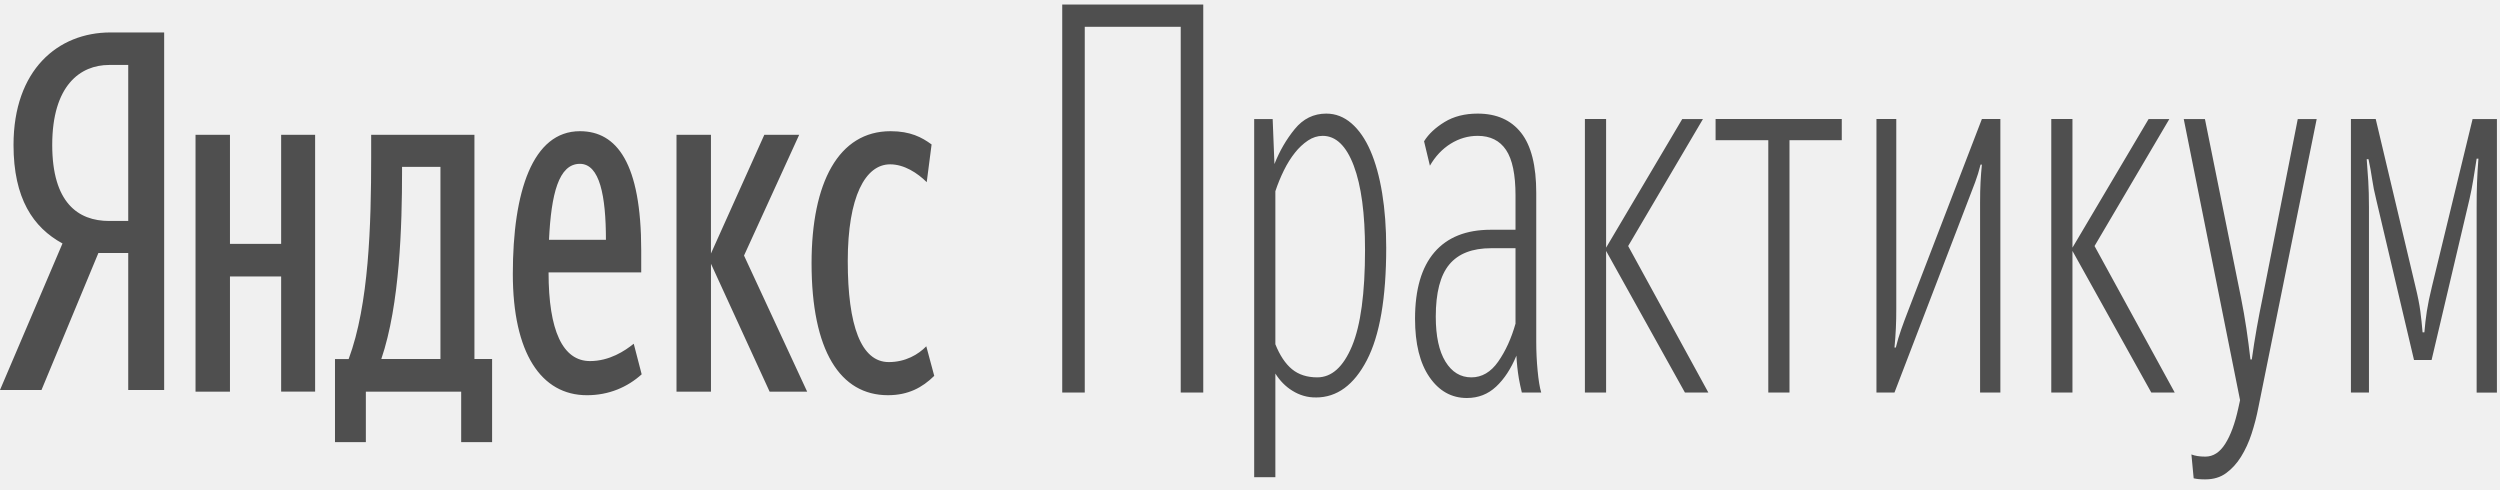
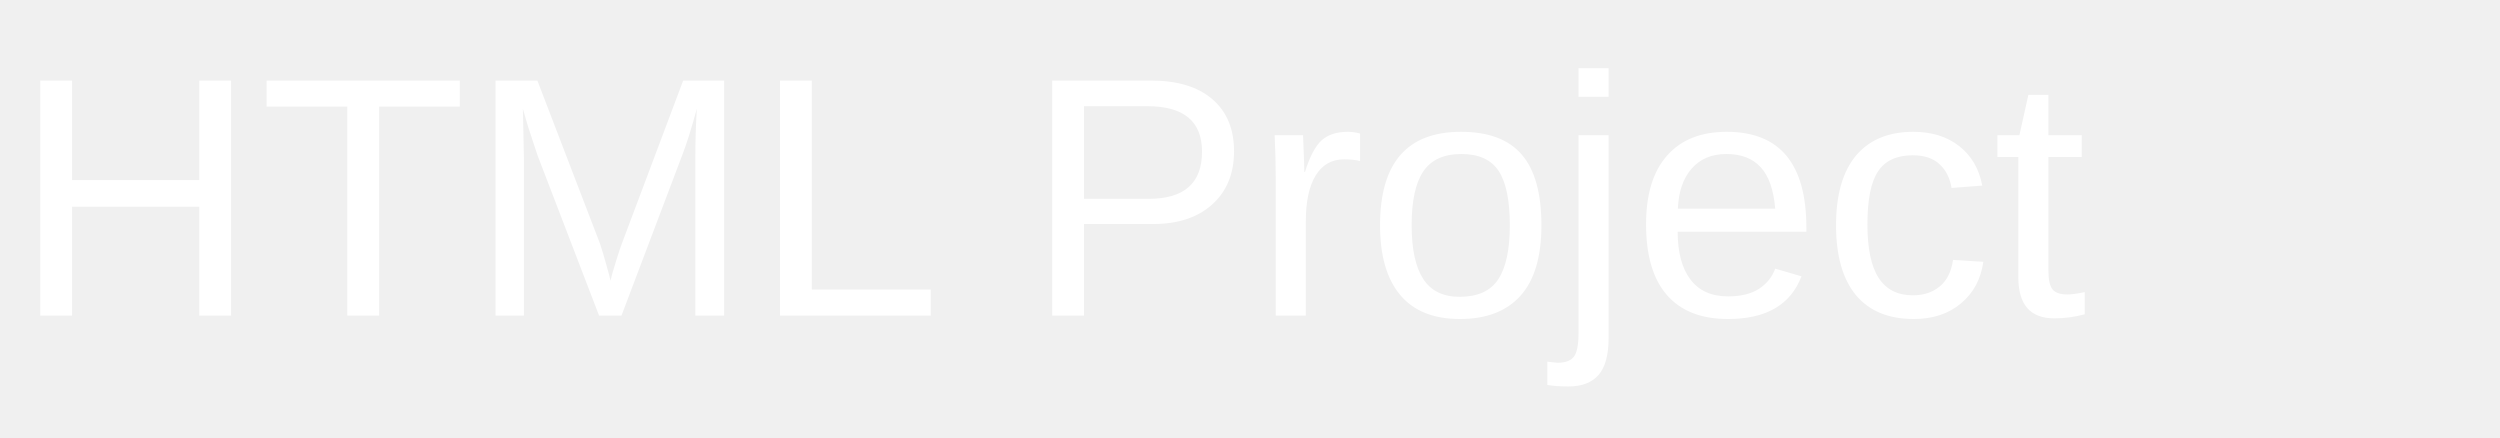
- <svg xmlns="http://www.w3.org/2000/svg" width="184" height="36" viewBox="0 0 184 36" fill="none">
-   <path fill-rule="evenodd" clip-rule="evenodd" d="M9.438 4.781H8.031C5.903 4.781 3.844 6.29 3.844 10.669C3.844 14.901 5.733 16.263 8.031 16.263H9.438V4.781ZM7.242 18.619L3.054 28.702H0L4.599 17.919C2.437 16.741 0.995 14.607 0.995 10.669C0.995 5.149 4.256 2.388 8.135 2.388H12.082V28.702H9.438V18.619H7.242ZM59.731 19.373C59.731 13.445 61.712 9.656 65.545 9.656C67.007 9.656 67.85 10.107 68.565 10.632L68.207 13.407C67.526 12.732 66.551 12.095 65.513 12.095C63.693 12.095 62.395 14.458 62.395 19.222C62.395 23.948 63.369 26.649 65.415 26.649C66.649 26.649 67.591 26.087 68.175 25.486L68.76 27.663C67.883 28.526 66.844 29.087 65.35 29.087C61.842 29.087 59.731 25.824 59.731 19.373ZM52.327 19.41V28.825H49.791V9.919H52.326V18.66L56.255 9.919H58.821L54.76 18.809L59.406 28.825H56.644L52.326 19.41H52.327ZM40.407 17.647H44.596C44.596 14.421 44.141 12.058 42.68 12.058C41.12 12.058 40.568 14.271 40.406 17.647H40.407ZM43.199 29.088C39.822 29.088 37.744 25.974 37.744 20.16C37.744 14.083 39.206 9.656 42.68 9.656C45.408 9.656 47.194 12.02 47.194 18.434V20.047H40.374C40.374 24.324 41.413 26.575 43.427 26.575C44.856 26.575 45.993 25.824 46.643 25.298L47.227 27.55C46.188 28.488 44.823 29.088 43.2 29.088H43.199ZM32.416 12.282H29.591V12.62C29.591 16.596 29.429 22.411 28.064 26.424H32.417V12.282H32.416ZM36.217 32.539H33.943V28.825H26.927V32.539H24.655V26.425H25.661C27.156 22.411 27.318 16.559 27.318 11.532V9.919H34.918V26.424H36.218V32.539H36.217ZM23.193 9.919V28.824H20.692V20.348H16.925V28.825H14.391V9.919H16.925V17.948H20.692V9.919H23.193ZM86.901 1.971H79.838V28.893H78.18V0.333H88.56V28.893H86.901V1.972V1.971ZM96.95 27.774C98.012 27.774 98.863 27.01 99.505 25.479C100.145 23.947 100.466 21.584 100.466 18.388C100.466 15.724 100.19 13.662 99.637 12.196C99.084 10.732 98.322 9.999 97.348 9.999C96.972 9.999 96.613 10.113 96.271 10.339C95.915 10.578 95.59 10.881 95.309 11.238C95.011 11.611 94.74 12.043 94.497 12.536C94.254 13.028 94.043 13.542 93.867 14.073V25.338C94.198 26.164 94.608 26.776 95.093 27.175C95.58 27.574 96.2 27.774 96.951 27.774H96.95ZM96.85 29.252C96.245 29.262 95.647 29.091 95.11 28.753C94.622 28.452 94.197 28.022 93.867 27.494V35.124H92.308V8.762H93.668L93.799 12.076C94.175 11.118 94.673 10.259 95.292 9.501C95.911 8.741 96.685 8.361 97.614 8.361C98.299 8.361 98.918 8.602 99.471 9.081C100.023 9.56 100.488 10.232 100.864 11.098C101.24 11.963 101.527 13.002 101.726 14.213C101.925 15.425 102.025 16.763 102.025 18.227C102.025 21.93 101.549 24.692 100.598 26.516C99.648 28.34 98.399 29.254 96.852 29.254L96.85 29.252ZM108.293 27.774C109.066 27.774 109.725 27.389 110.266 26.617C110.807 25.843 111.233 24.912 111.542 23.82V18.268H109.751C108.359 18.268 107.331 18.667 106.668 19.466C106.005 20.264 105.673 21.543 105.673 23.301C105.673 24.739 105.91 25.843 106.385 26.616C106.861 27.389 107.496 27.774 108.292 27.774H108.293ZM112.007 28.893C111.926 28.556 111.854 28.216 111.791 27.874C111.697 27.314 111.636 26.747 111.608 26.177C111.211 27.135 110.714 27.895 110.116 28.453C109.52 29.013 108.801 29.293 107.961 29.293C106.834 29.293 105.915 28.78 105.209 27.755C104.501 26.73 104.147 25.298 104.147 23.461C104.147 21.304 104.623 19.672 105.573 18.567C106.523 17.463 107.905 16.91 109.719 16.91H111.542V14.394C111.542 12.848 111.311 11.73 110.846 11.037C110.382 10.345 109.685 9.999 108.757 9.999C108.05 9.999 107.387 10.193 106.767 10.578C106.148 10.965 105.64 11.504 105.241 12.196L104.811 10.399C105.142 9.866 105.645 9.393 106.319 8.981C106.994 8.568 107.806 8.361 108.756 8.361C110.149 8.361 111.216 8.834 111.957 9.779C112.699 10.725 113.068 12.196 113.068 14.194V25.178C113.068 25.87 113.101 26.57 113.168 27.275C113.234 27.981 113.322 28.521 113.433 28.893H112.007ZM118.209 28.893H116.649V8.76H118.209V18.227L123.813 8.762H125.338L119.833 18.108L125.736 28.893H124.012L118.209 18.468V28.893ZM131.706 10.319V28.893H130.147V10.319H126.267V8.76H135.554V10.319H131.705H131.706ZM145.734 14.874C145.734 14.34 145.745 13.855 145.768 13.414C145.79 12.976 145.823 12.543 145.867 12.117H145.768C145.66 12.56 145.527 12.993 145.37 13.414C145.207 13.849 145.041 14.282 144.872 14.713L139.433 28.893H138.107V8.76H139.566V22.742C139.57 23.69 139.526 24.637 139.434 25.578H139.533C139.643 25.124 139.776 24.678 139.931 24.24C140.086 23.801 140.251 23.354 140.428 22.902L145.867 8.76H147.227V28.893H145.734V14.874ZM152.533 28.893H150.974V8.76H152.533V18.227L158.137 8.762H159.663L154.158 18.108L160.061 28.893H158.336L152.533 18.468V28.893ZM162.316 35.283C162.14 35.283 161.979 35.277 161.835 35.264C161.707 35.253 161.58 35.233 161.454 35.204L161.288 33.447C161.42 33.5 161.57 33.54 161.736 33.566C161.902 33.593 162.095 33.607 162.316 33.607C162.891 33.607 163.377 33.294 163.775 32.667C164.173 32.041 164.494 31.17 164.737 30.052L164.869 29.453L160.724 8.762H162.283L164.936 21.903C165.091 22.676 165.223 23.434 165.334 24.18C165.446 24.925 165.544 25.684 165.632 26.456H165.732C165.843 25.658 165.964 24.885 166.097 24.14C166.229 23.394 166.374 22.648 166.528 21.903L169.115 8.762H170.508L166.228 29.93C166.096 30.622 165.924 31.289 165.715 31.927C165.52 32.533 165.257 33.105 164.935 33.625C164.637 34.105 164.265 34.512 163.84 34.823C163.421 35.13 162.912 35.282 162.315 35.282L162.316 35.283ZM174.886 14.672C174.753 14.141 174.653 13.641 174.587 13.175C174.521 12.708 174.432 12.223 174.322 11.718H174.19C174.233 12.249 174.272 12.789 174.305 13.334C174.338 13.881 174.355 14.513 174.355 15.232V28.893H173.028V8.76H174.853L177.771 21.064C177.947 21.783 178.069 22.395 178.136 22.901C178.202 23.408 178.257 23.927 178.302 24.46H178.434C178.478 23.927 178.539 23.408 178.616 22.901C178.694 22.395 178.82 21.784 178.997 21.064L181.982 8.762H183.773V28.894H182.281V15.231C182.275 14.044 182.319 12.857 182.413 11.676H182.281C182.192 12.236 182.109 12.755 182.032 13.234C181.955 13.712 181.86 14.192 181.751 14.671L178.965 26.495H177.671L174.885 14.671L174.886 14.672Z" fill="#4F4F4F" />
+ <svg xmlns="http://www.w3.org/2000/svg" width="184.007" height="32.176" viewBox="0 0 183 32">
+   <defs>
+     <style>
+       .cls-1 {
+         font-size: 25px;
+         fill: #fff;
+         font-family: Arial;
+       }
+     </style>
+   </defs>
+   <text id="HTML_Project" data-name="HTML Project" class="cls-1" x="0.9" y="23.1">HTML Project</text>
</svg>
